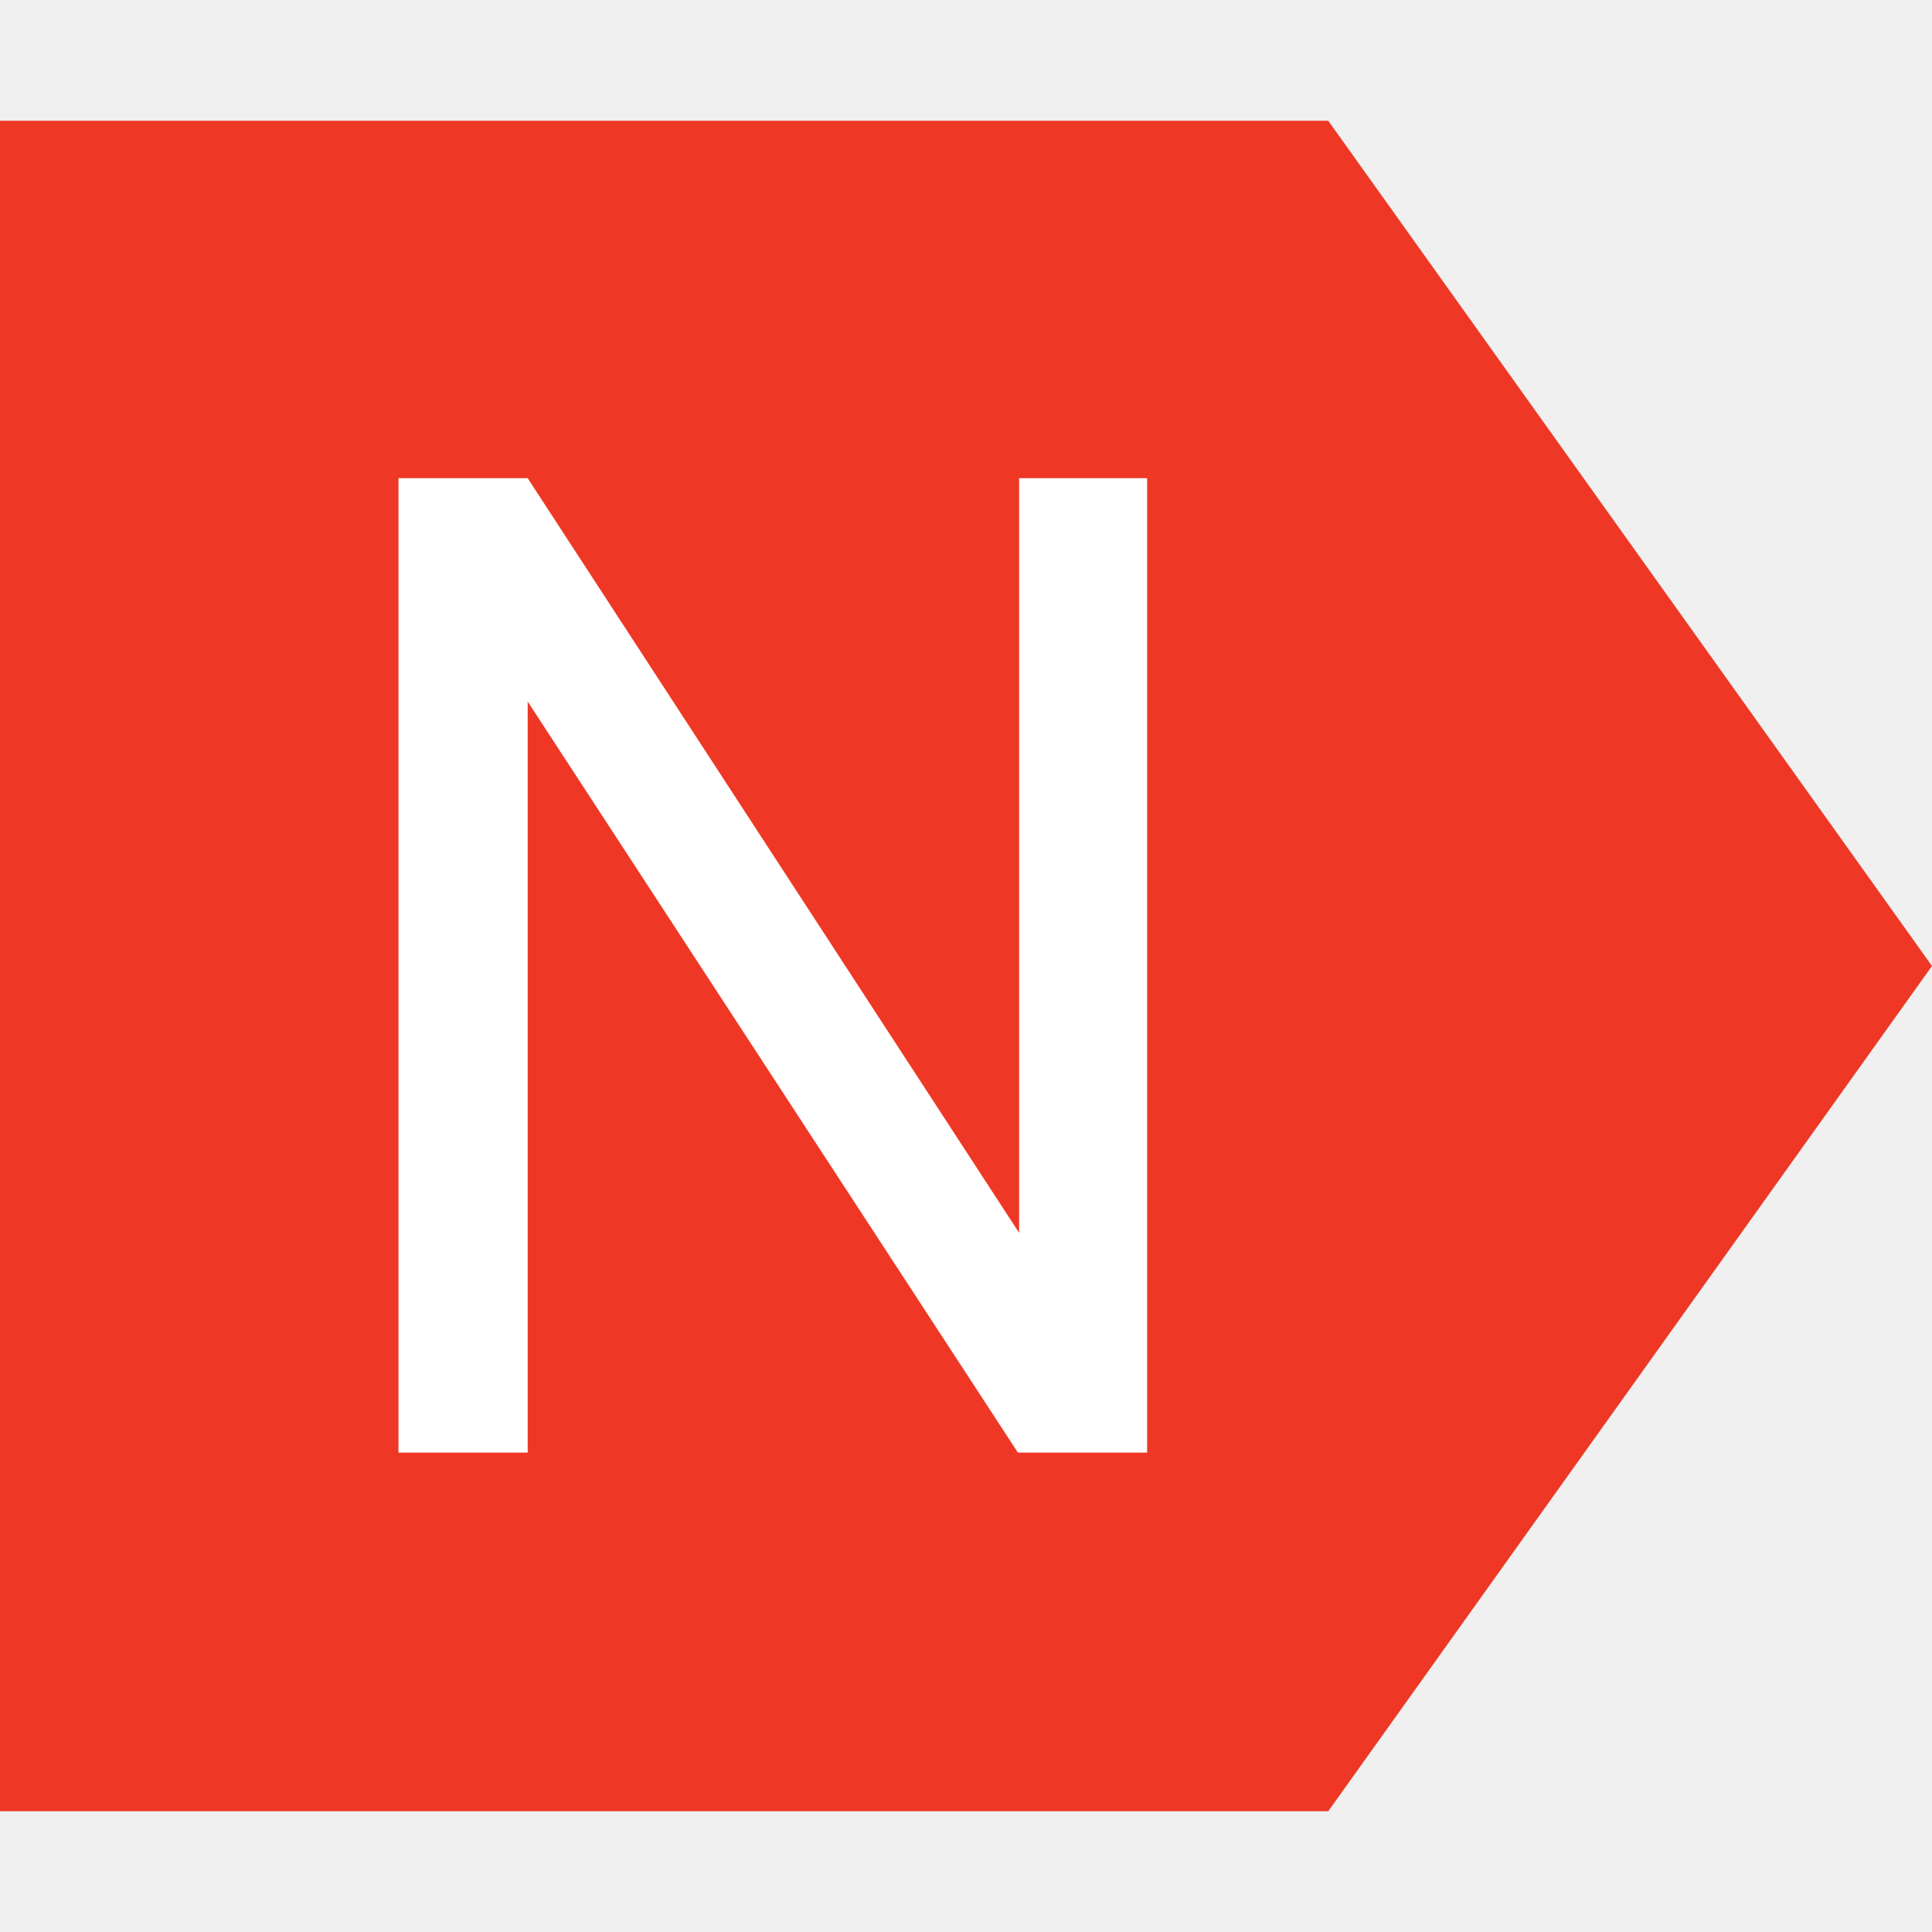
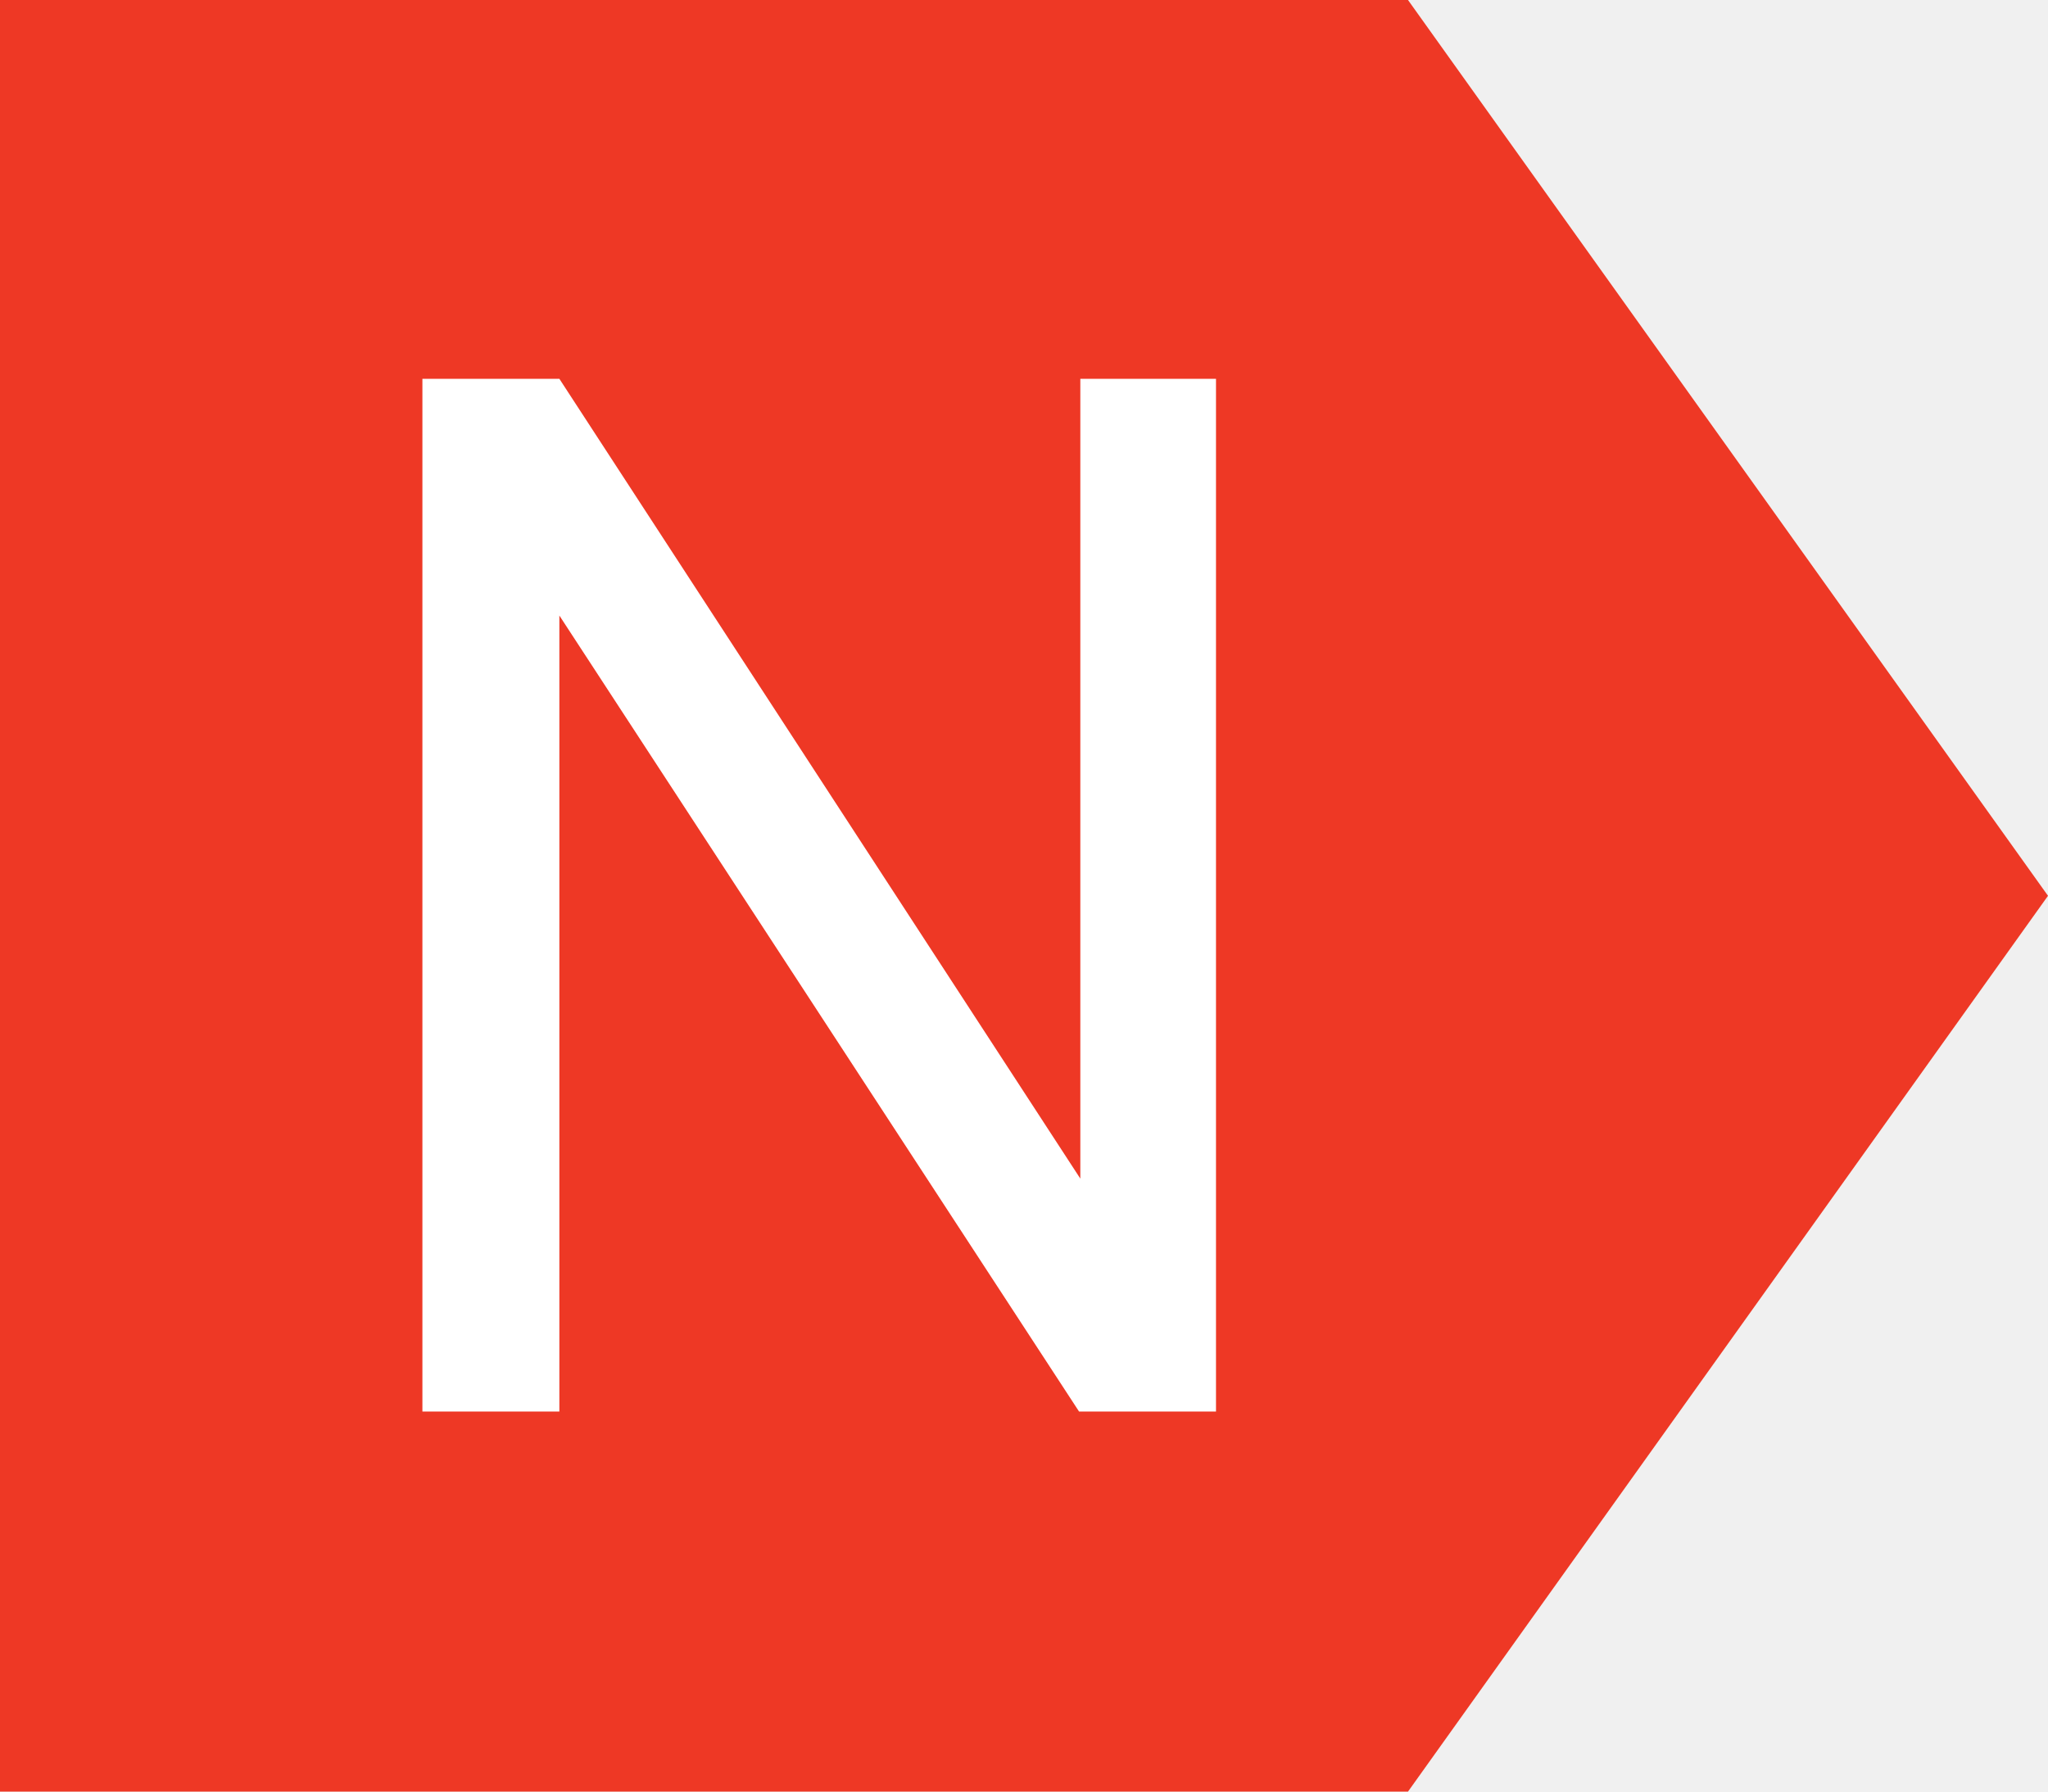
- <svg xmlns="http://www.w3.org/2000/svg" id="Layer_1" width="20px" height="20px" data-name="Layer 1" viewBox="0 0 16 14">
+ <svg xmlns="http://www.w3.org/2000/svg" id="Layer_1" data-name="Layer 1" viewBox="0 0 16 14">
  <defs>
    <style>.cls-1{fill:#ee3825;}.cls-2{fill:#fff;}</style>
  </defs>
  <polygon class="cls-1" points="11 14 0 14 0 0 11 0 16 7 11 14" />
  <path class="cls-2" d="M1779.72,891.72h-1.07l-4.06-6.22v6.22h-1.07v-8.07h1.07l4.07,6.25v-6.25h1.06v8.07Z" transform="translate(-1770.22 -880.69)" />
</svg>
